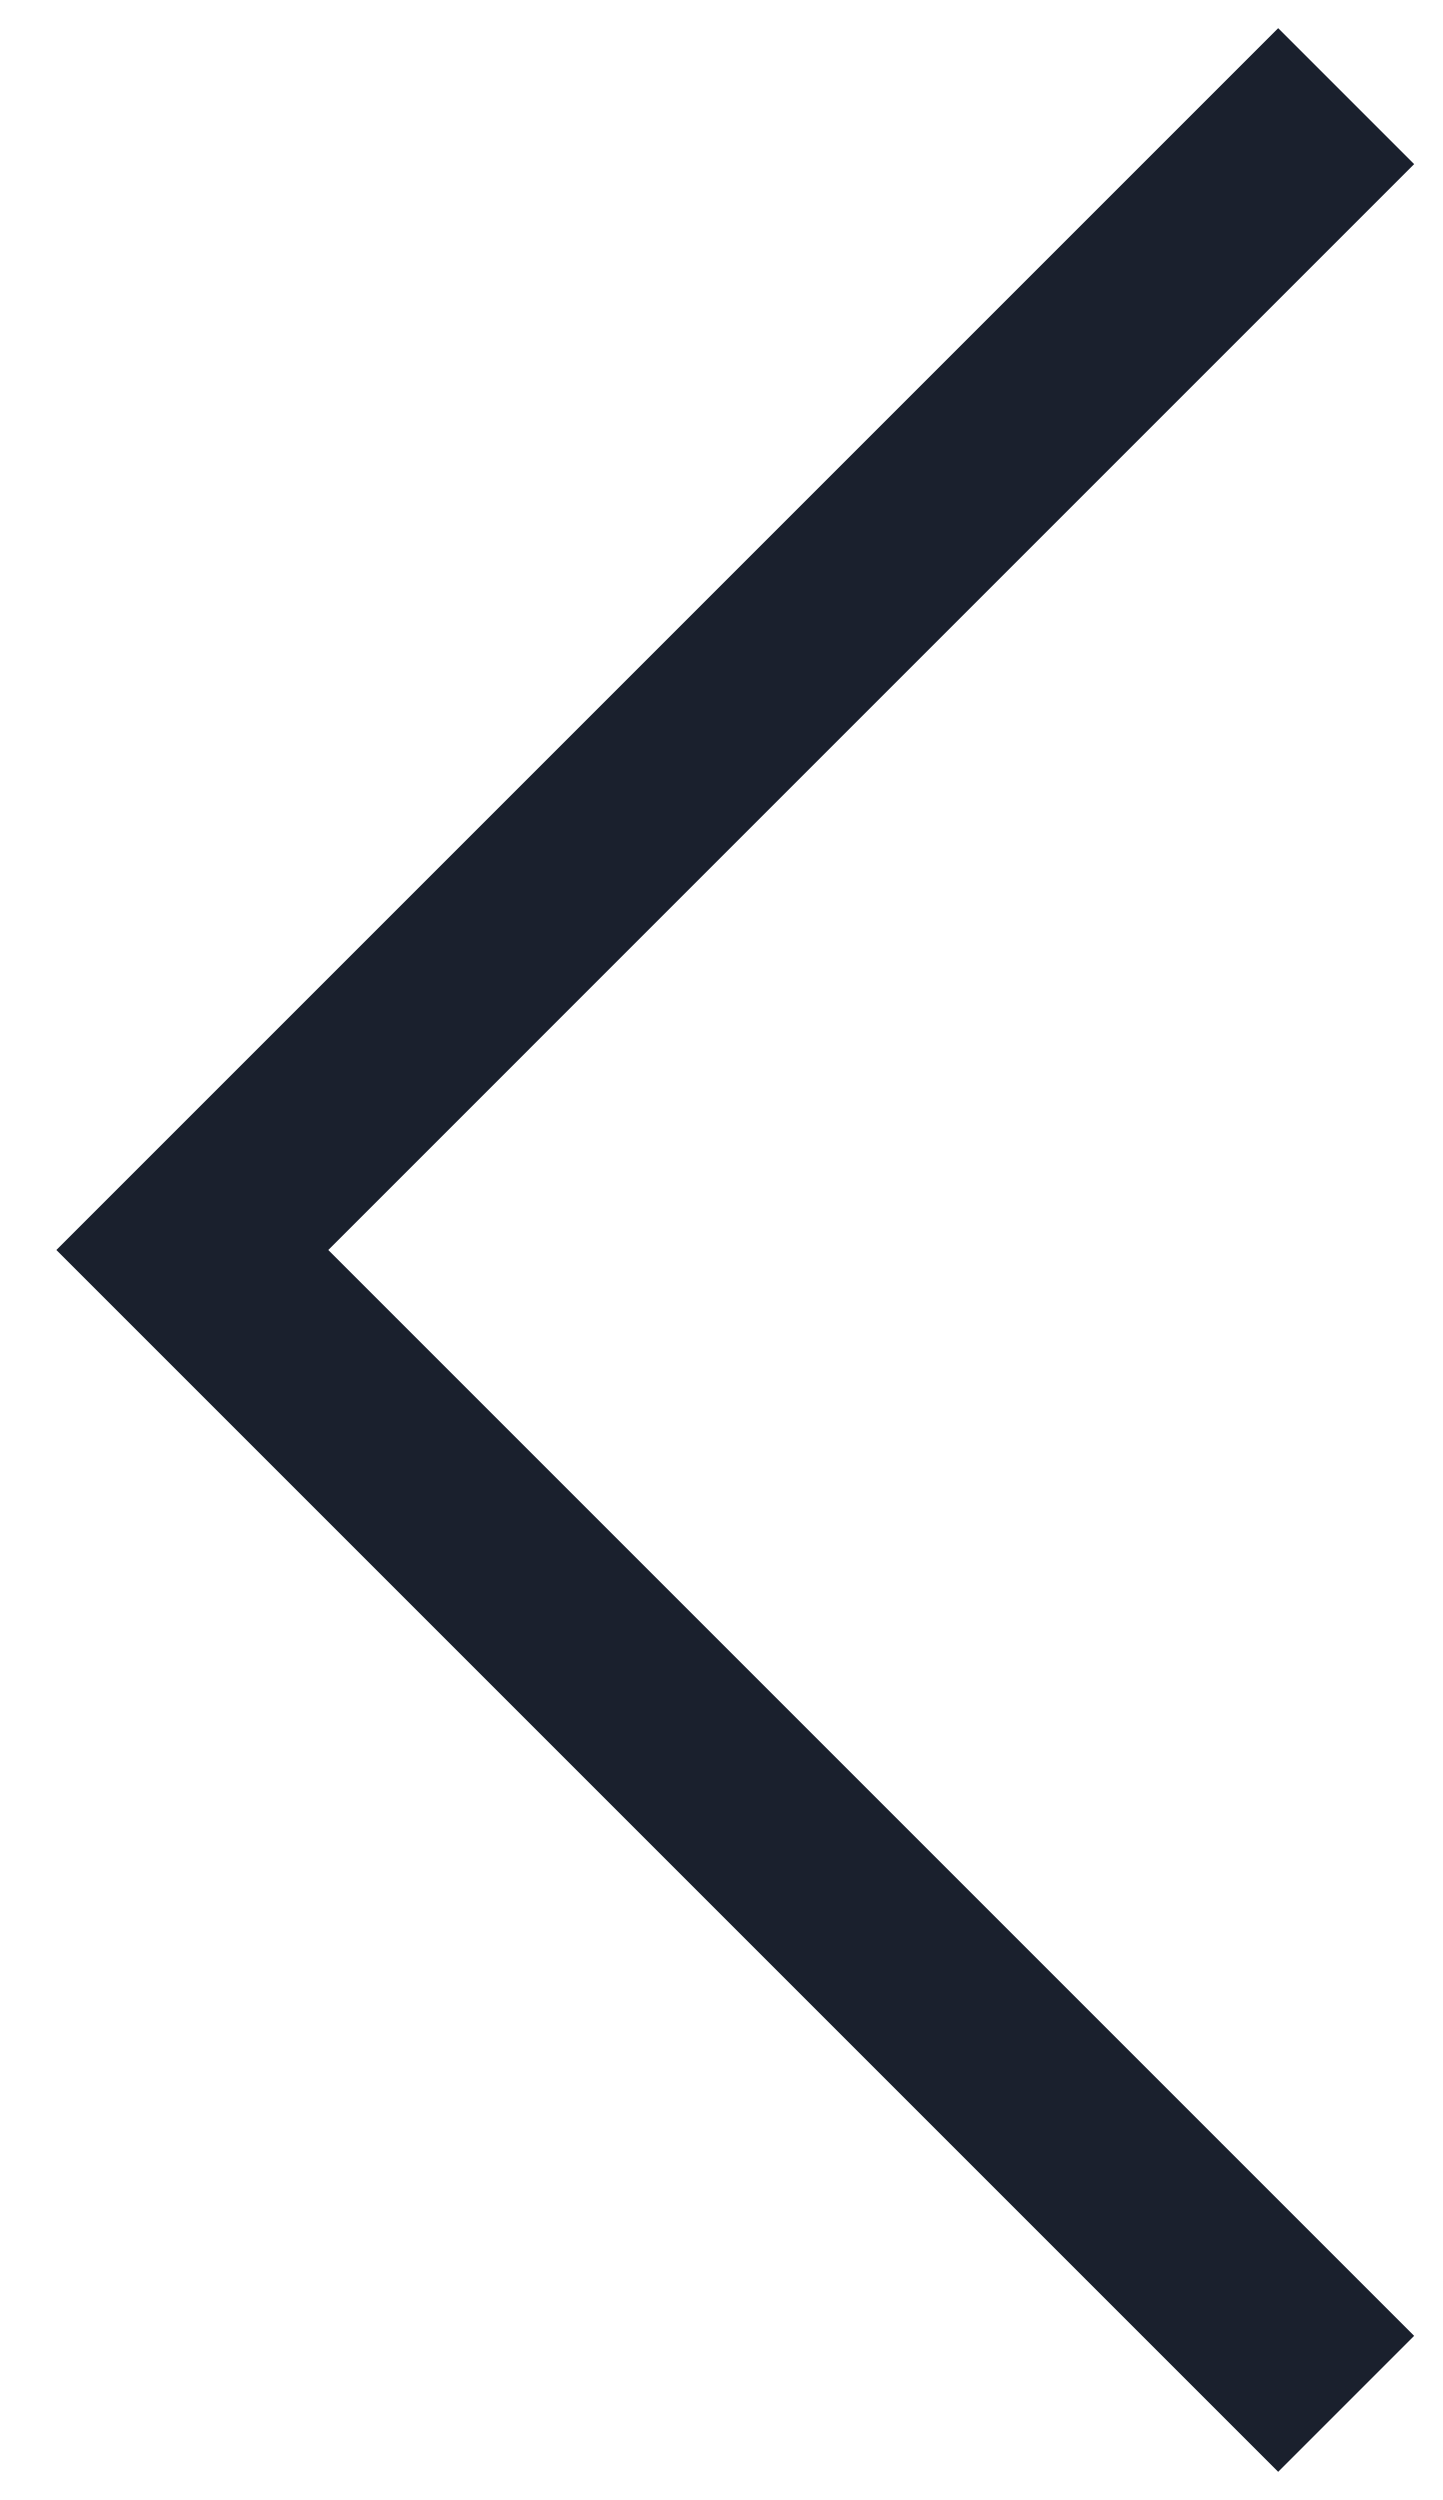
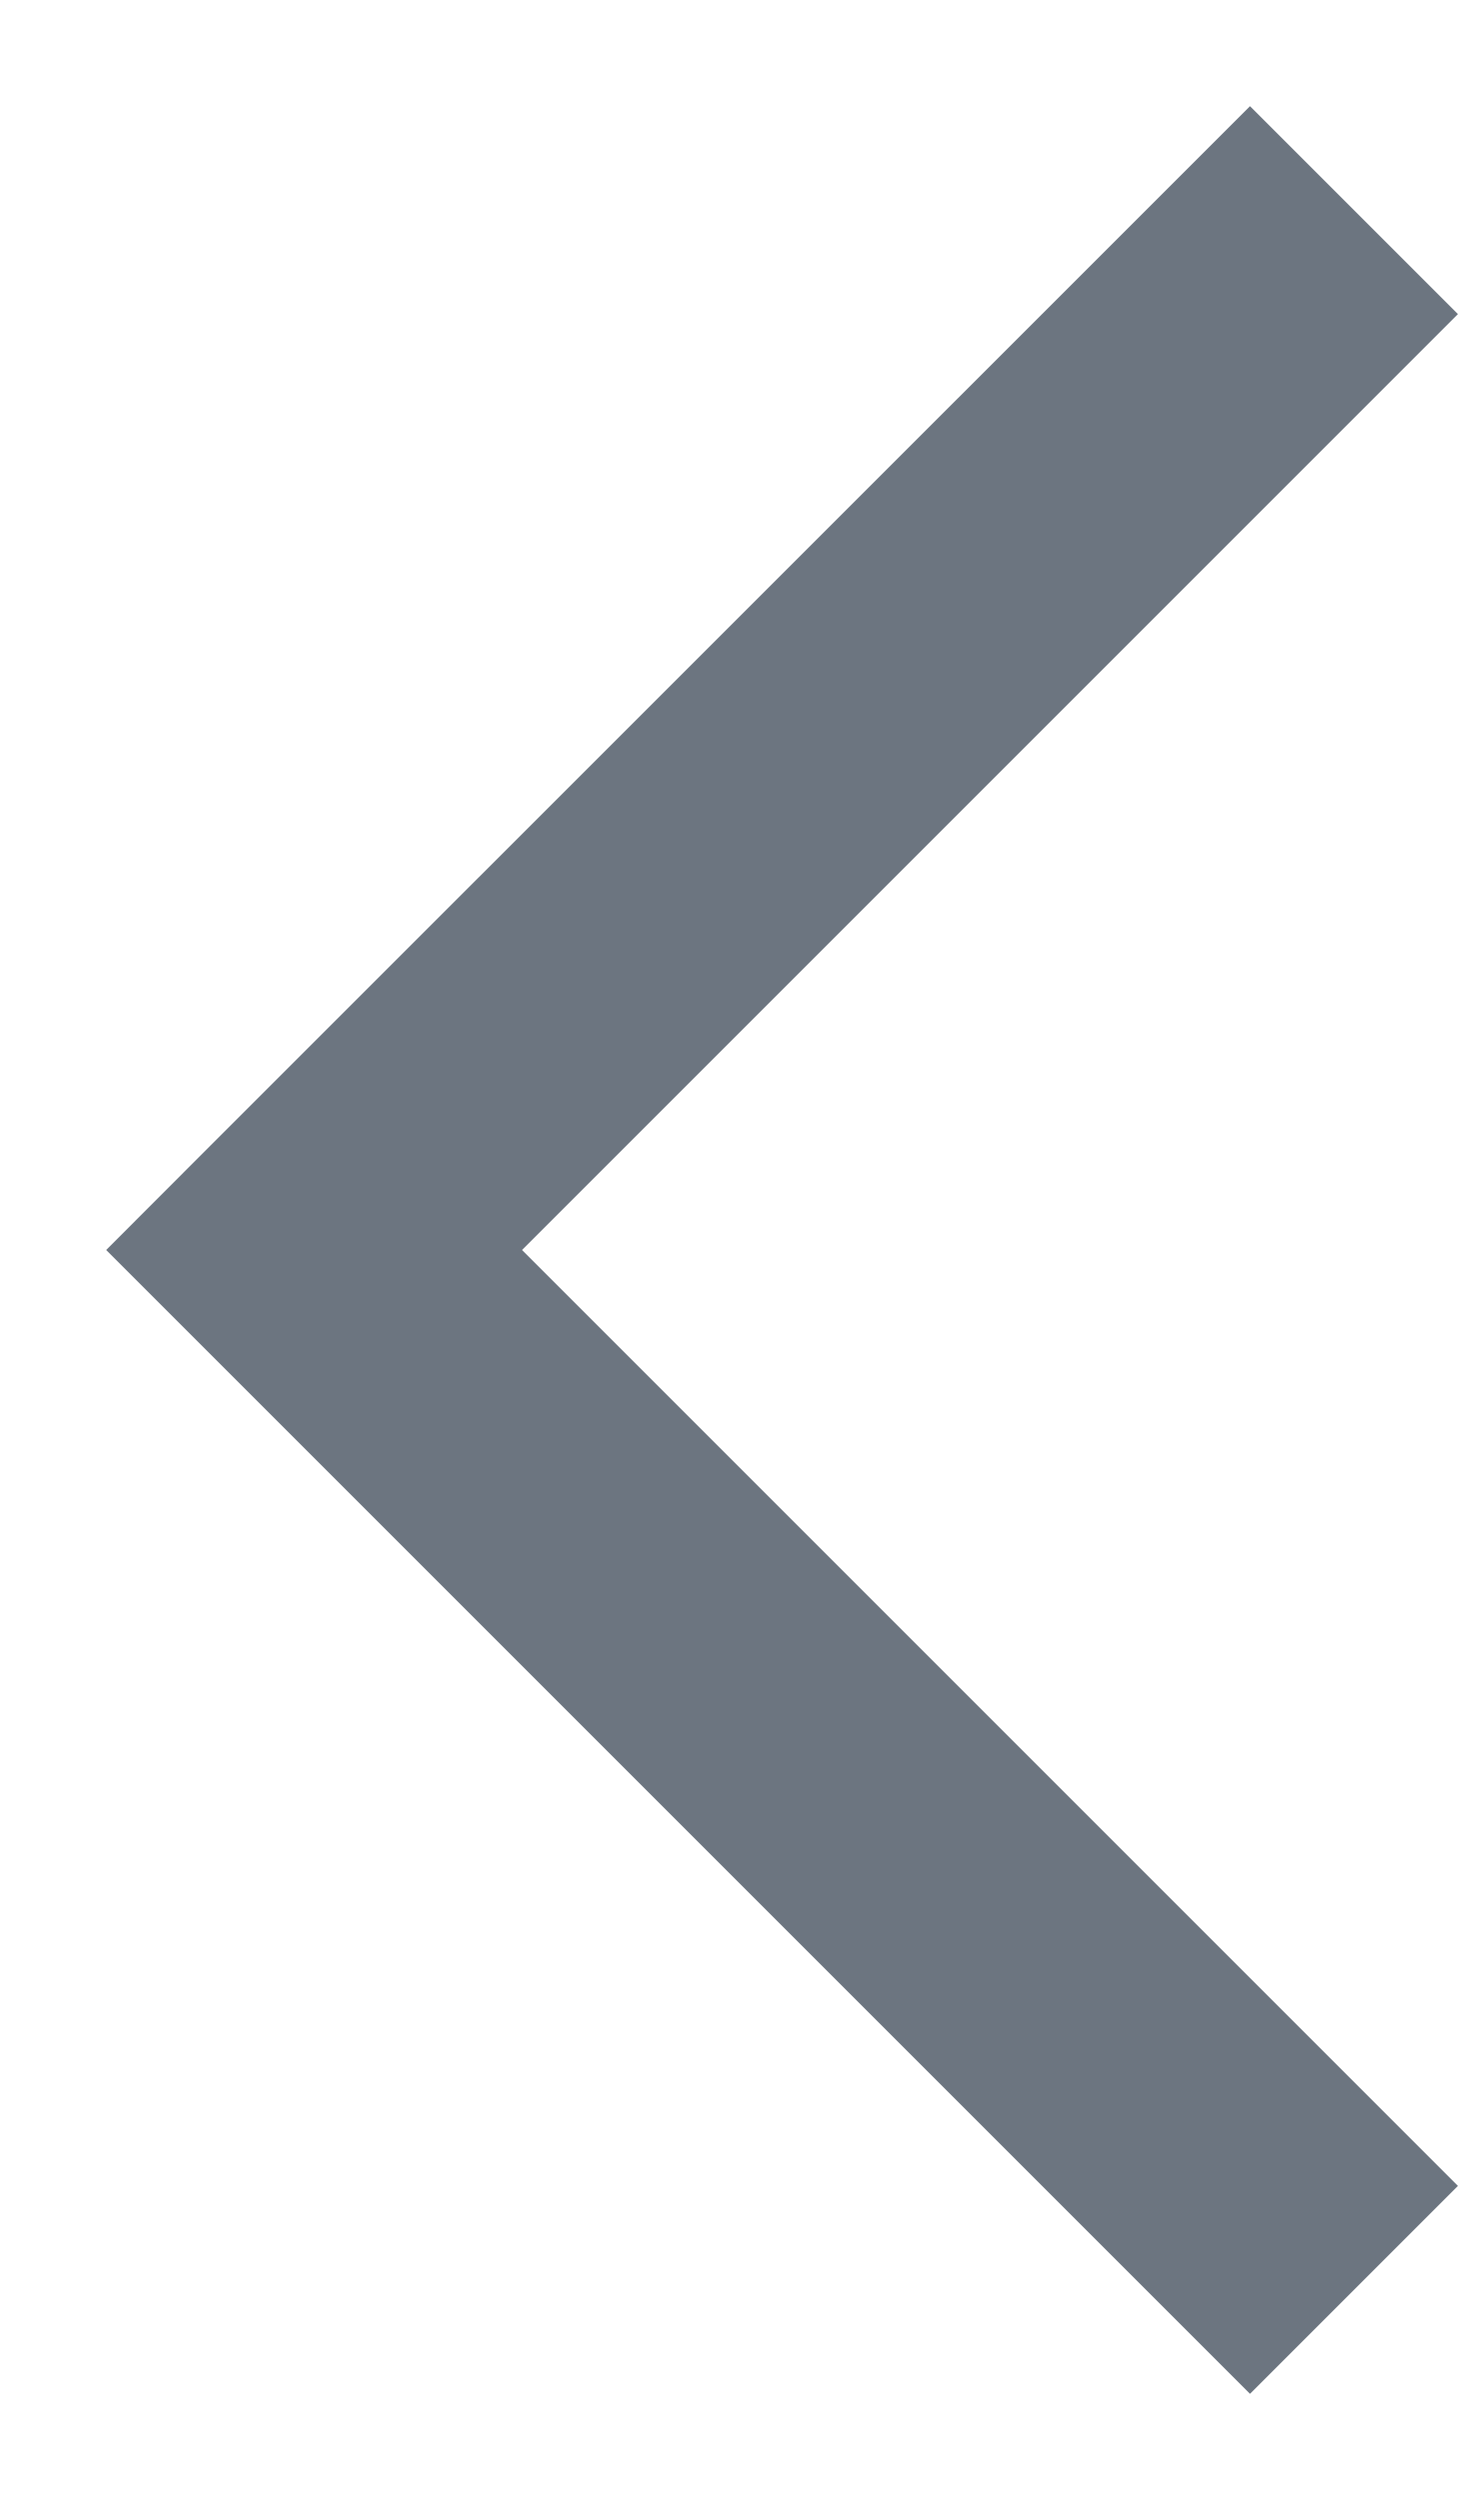
- <svg xmlns="http://www.w3.org/2000/svg" xmlns:xlink="http://www.w3.org/1999/xlink" width="15" height="26" viewBox="0 0 15 26" version="1.1">
-   <g id="Canvas" transform="translate(-924 1820)">
-     <g id="Vector" style="mix-blend-mode:normal;">
-       <use xlink:href="#path0_stroke" transform="matrix(-1 0 0 1 938 -1819)" fill="#1A202D" style="mix-blend-mode:normal;" />
-     </g>
-   </g>
-   <defs>
-     <path id="path0_stroke" d="M 12 12L 12.707 12.707L 13.414 12L 12.707 11.293L 12 12ZM -0.707 0.707L 11.293 12.707L 12.707 11.293L 0.707 -0.707L -0.707 0.707ZM 11.293 11.293L 1.293 21.293L 2.707 22.707L 12.707 12.707L 11.293 11.293ZM 1.293 21.293L -0.707 23.293L 0.707 24.707L 2.707 22.707L 1.293 21.293Z" />
-   </defs>
+ <svg xmlns="http://www.w3.org/2000/svg" width="10" height="17">
+   <path d="M3.55 8.5l6.364-6.364L8.5.722l-7.071 7.07-.707.708L8.5 16.278l1.414-1.414L3.55 8.5z" fill="#6C7580" fill-rule="evenodd" />
</svg>
